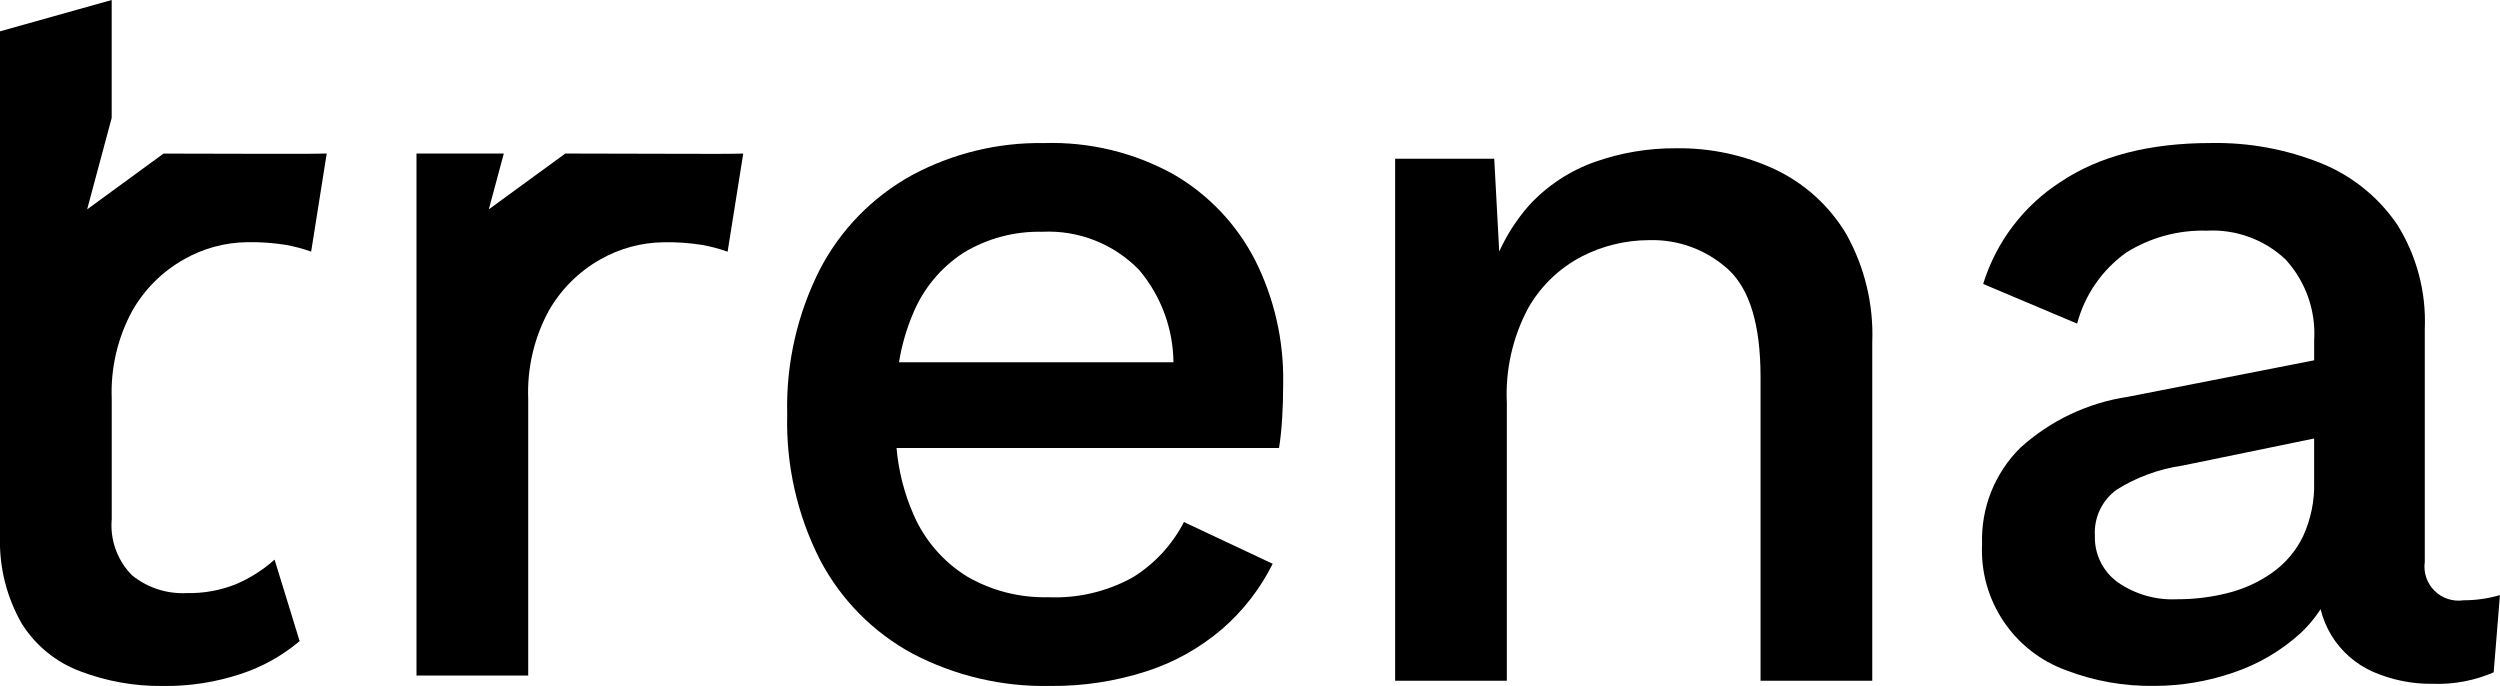
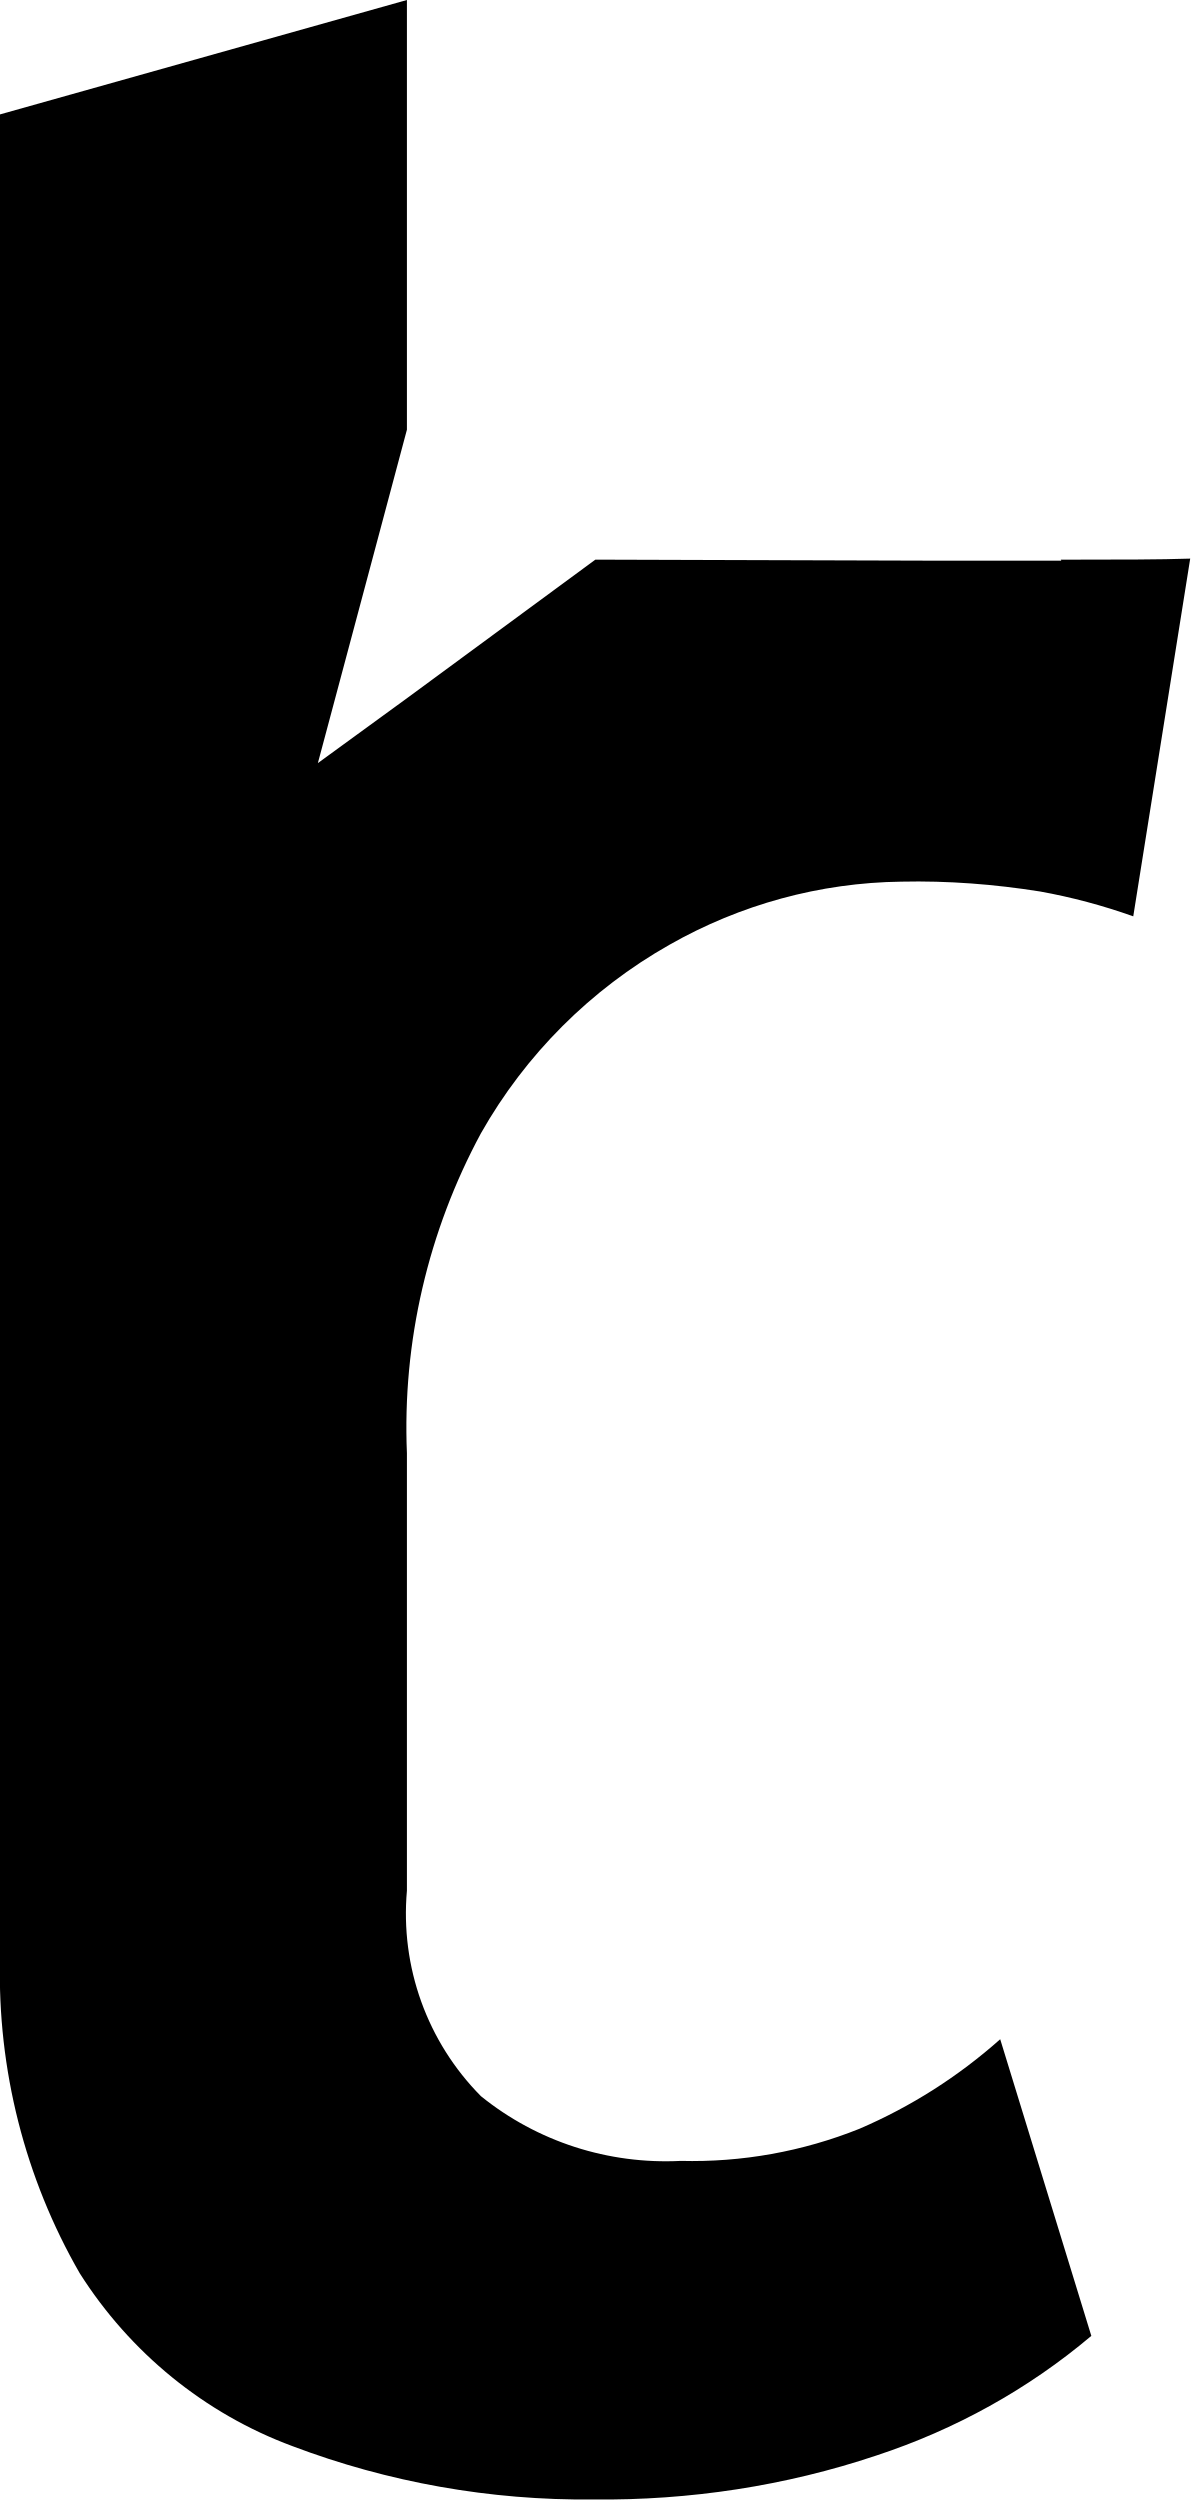
- <svg xmlns="http://www.w3.org/2000/svg" width="175.976" height="48.285" viewBox="0 0 175.976 48.285">
-   <defs>
-     <clipPath id="clip-path">
-       <rect id="Rectangle_1480" data-name="Rectangle 1480" width="175.976" height="48.285" fill="currentColor" />
-     </clipPath>
-   </defs>
-   <g id="Group_1099" data-name="Group 1099" transform="translate(0 0)">
-     <g id="Group_1097" data-name="Group 1097" transform="translate(0 0)" clip-path="url(#clip-path)">
-       <path id="Path_372" data-name="Path 372" d="M49,6.165a17.693,17.693,0,0,0-9.113-2.2,18.96,18.96,0,0,0-9.334,2.277,16,16,0,0,0-6.43,6.579A21.31,21.31,0,0,0,21.805,23.07a21.31,21.31,0,0,0,2.318,10.252,15.881,15.881,0,0,0,6.5,6.579,19.973,19.973,0,0,0,9.7,2.277,21.274,21.274,0,0,0,6.762-1.029,15.461,15.461,0,0,0,5.329-2.976,14.769,14.769,0,0,0,3.563-4.595l-6.247-2.938a9.893,9.893,0,0,1-3.6,3.893,11.261,11.261,0,0,1-5.954,1.4,10.856,10.856,0,0,1-5.731-1.469A9.631,9.631,0,0,1,30.7,30.127a14.8,14.8,0,0,1-1.2-4.7H56.423q.145-.884.219-2.058t.074-2.5a18.562,18.562,0,0,0-1.982-8.673A14.777,14.777,0,0,0,49,6.165M30.626,16.051a9.325,9.325,0,0,1,3.6-4.371,10.176,10.176,0,0,1,5.512-1.471,8.889,8.889,0,0,1,6.836,2.684,10.25,10.25,0,0,1,2.419,6.5H29.673a14.677,14.677,0,0,1,.953-3.344" transform="translate(33.608 6.106)" fill="currentColor" />
-       <path id="Path_373" data-name="Path 373" d="M88.782,36.15a2.4,2.4,0,0,1-2.719-2.719V17.042a12.812,12.812,0,0,0-1.947-7.349,11.86,11.86,0,0,0-5.329-4.3A19.808,19.808,0,0,0,71,3.962q-6.469,0-10.546,2.719a13.172,13.172,0,0,0-5.477,7.2l6.615,2.793a8.953,8.953,0,0,1,3.454-5,10.107,10.107,0,0,1,5.66-1.543,7.5,7.5,0,0,1,5.55,2.02,7.721,7.721,0,0,1,2.02,5.7v1.405L65.191,21.82a14.476,14.476,0,0,0-7.606,3.6A9.088,9.088,0,0,0,54.9,32.183a8.988,8.988,0,0,0,5.916,8.892,16.615,16.615,0,0,0,6.211,1.1,17.111,17.111,0,0,0,5.512-.92,13.39,13.39,0,0,0,4.778-2.79,8.9,8.9,0,0,0,1.41-1.687,6.782,6.782,0,0,0,.757,1.832,6.527,6.527,0,0,0,2.94,2.574,10.2,10.2,0,0,0,4.226.844,9.883,9.883,0,0,0,4.262-.808l.44-5.438a9,9,0,0,1-2.572.366M77.5,31.632A6.694,6.694,0,0,1,75.333,34.2a9.345,9.345,0,0,1-3.123,1.433,14.321,14.321,0,0,1-3.565.442,6.743,6.743,0,0,1-4.224-1.215,3.9,3.9,0,0,1-1.581-3.271,3.721,3.721,0,0,1,1.543-3.233,11.925,11.925,0,0,1,4.63-1.69l9.261-1.906v3.083a8.533,8.533,0,0,1-.773,3.784" transform="translate(84.619 6.106)" fill="currentColor" />
-       <path id="Path_374" data-name="Path 374" d="M65.431,5.614a15.962,15.962,0,0,0-7.019-1.507,16.82,16.82,0,0,0-5.7.956,11.526,11.526,0,0,0-4.63,3.05,13.084,13.084,0,0,0-2.112,3.263l-.351-6.534H38.643V41.589h7.863V22.038a12.865,12.865,0,0,1,1.507-6.689A9.27,9.27,0,0,1,51.8,11.713a10.431,10.431,0,0,1,4.7-1.139,7.916,7.916,0,0,1,5.624,2.094q2.238,2.093,2.241,7.532V41.589h7.863V17.777a14.478,14.478,0,0,0-1.837-7.644,11.627,11.627,0,0,0-4.961-4.518" transform="translate(59.561 6.33)" fill="currentColor" />
-       <path id="Path_375" data-name="Path 375" d="M29.623,4.272l-7.634-.018.005.013L16.626,8.183l1.057-3.931H11.536V41H19.4V21.523a11.993,11.993,0,0,1,1.433-6.175,9.6,9.6,0,0,1,3.637-3.637A9.221,9.221,0,0,1,28.952,10.5a15.443,15.443,0,0,1,2.684.186,11.374,11.374,0,0,1,1.8.478l1.1-6.907c-.577.02-1.433.02-2.18.02Z" transform="translate(17.781 6.553)" fill="currentColor" />
-       <path id="Path_376" data-name="Path 376" d="M20.5,10.826H18.088l-6.59-.015,0,.01L7.864,13.477l-1.728,1.26,1.055-3.931L7.864,8.3V0L0,2.206V37.85a11.588,11.588,0,0,0,1.545,6.064,8.278,8.278,0,0,0,4.114,3.342,15.879,15.879,0,0,0,5.807,1.032,16.763,16.763,0,0,0,5.474-.846,12.368,12.368,0,0,0,4.153-2.315l-1.764-5.733a9.97,9.97,0,0,1-2.719,1.728,8.784,8.784,0,0,1-3.454.625A5.663,5.663,0,0,1,9.3,40.5a5,5,0,0,1-1.433-3.97v-8.45A11.993,11.993,0,0,1,9.3,21.9a9.6,9.6,0,0,1,3.637-3.637,9.207,9.207,0,0,1,4.483-1.215,15.464,15.464,0,0,1,2.684.186,11.374,11.374,0,0,1,1.8.478L23,10.806c-.574.02-1.431.02-2.178.02Z" transform="translate(-0.002 0)" fill="currentColor" />
-     </g>
-   </g>
+ <svg xmlns="http://www.w3.org/2000/svg" id="Layer_1" data-name="Layer 1" viewBox="0 0 23 48.29">
+   <path id="Path_376" data-name="Path 376" fill="currentColor" d="M20.5,10.83h-2.41l-6.59-.02h0s-3.63,2.67-3.63,2.67l-1.73,1.26,1.05-3.93.67-2.51V0L0,2.21v35.64c-.05,2.12.48,4.22,1.54,6.06.97,1.53,2.41,2.71,4.11,3.34,1.85.7,3.82,1.05,5.81,1.03,1.86.02,3.71-.26,5.47-.85,1.52-.5,2.93-1.28,4.15-2.31l-1.76-5.73c-.81.72-1.72,1.3-2.72,1.73-1.1.44-2.27.65-3.45.62-1.4.07-2.77-.37-3.86-1.25-1.04-1.05-1.56-2.5-1.43-3.97v-8.45c-.09-2.15.41-4.29,1.43-6.18.86-1.52,2.12-2.78,3.64-3.64,1.37-.78,2.91-1.2,4.48-1.22.9-.02,1.8.05,2.68.19.61.11,1.21.27,1.8.48l1.1-6.91c-.57.02-1.43.02-2.18.02h-.32Z" />
</svg>
